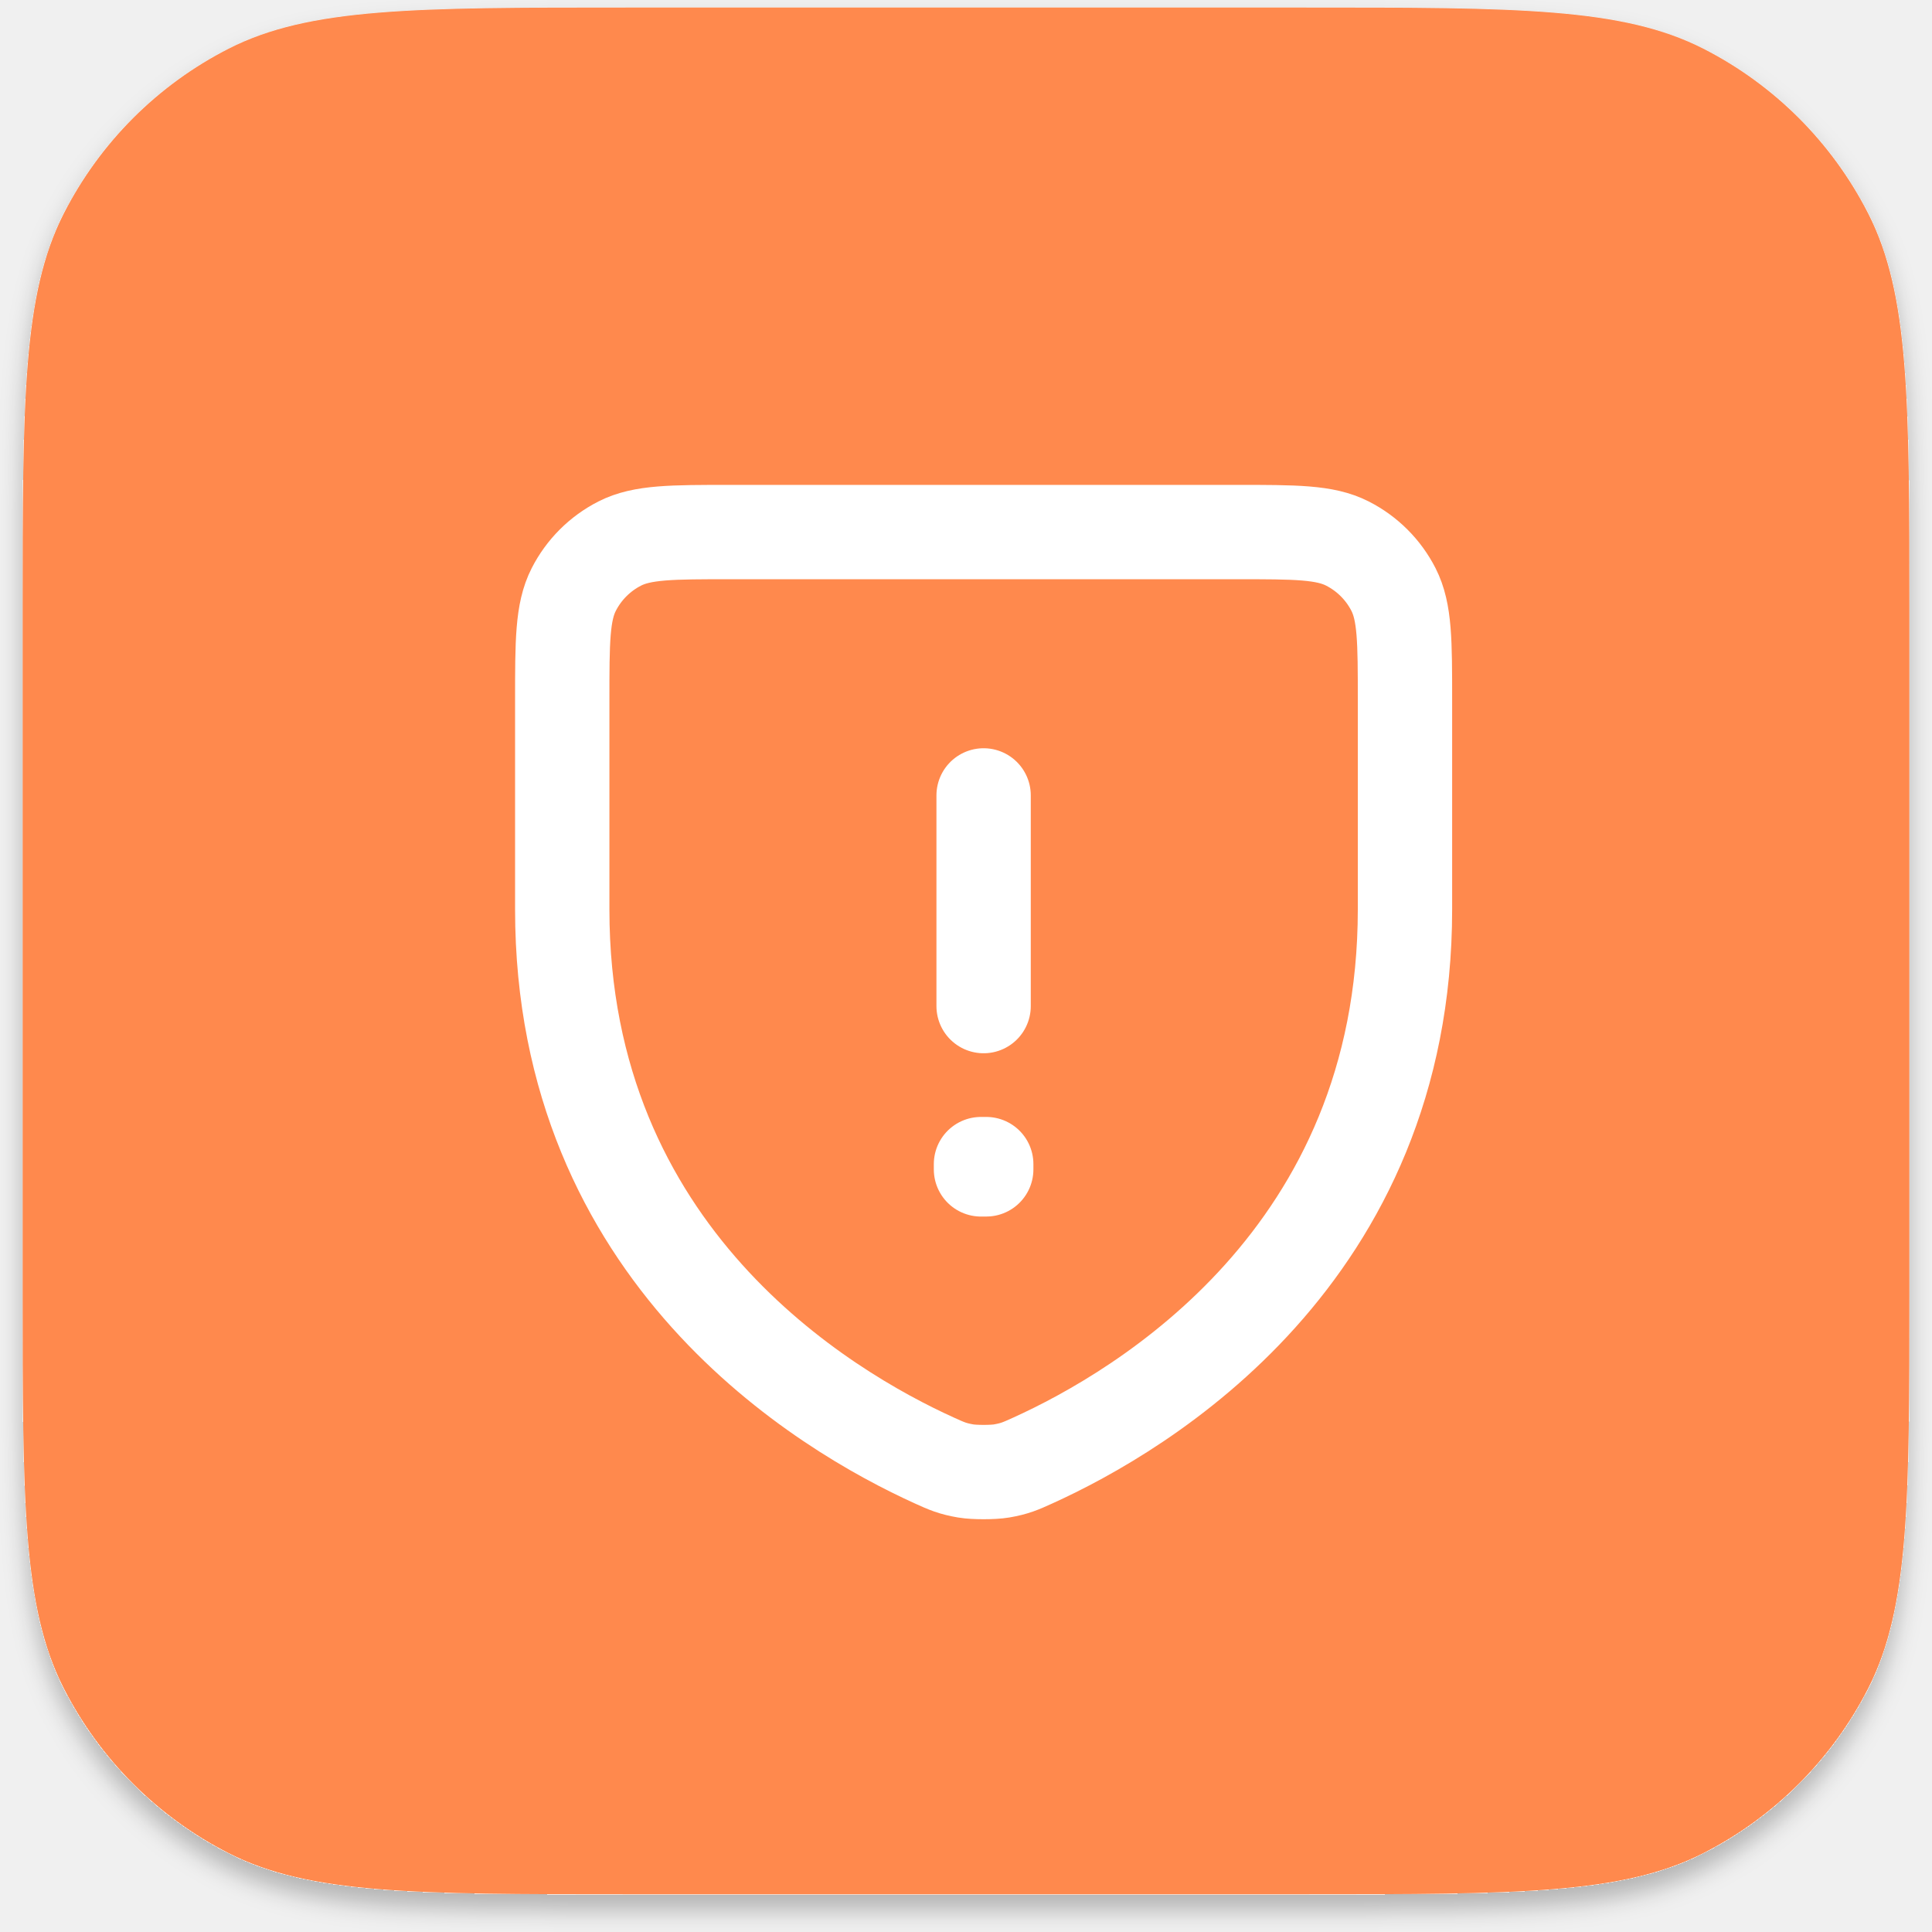
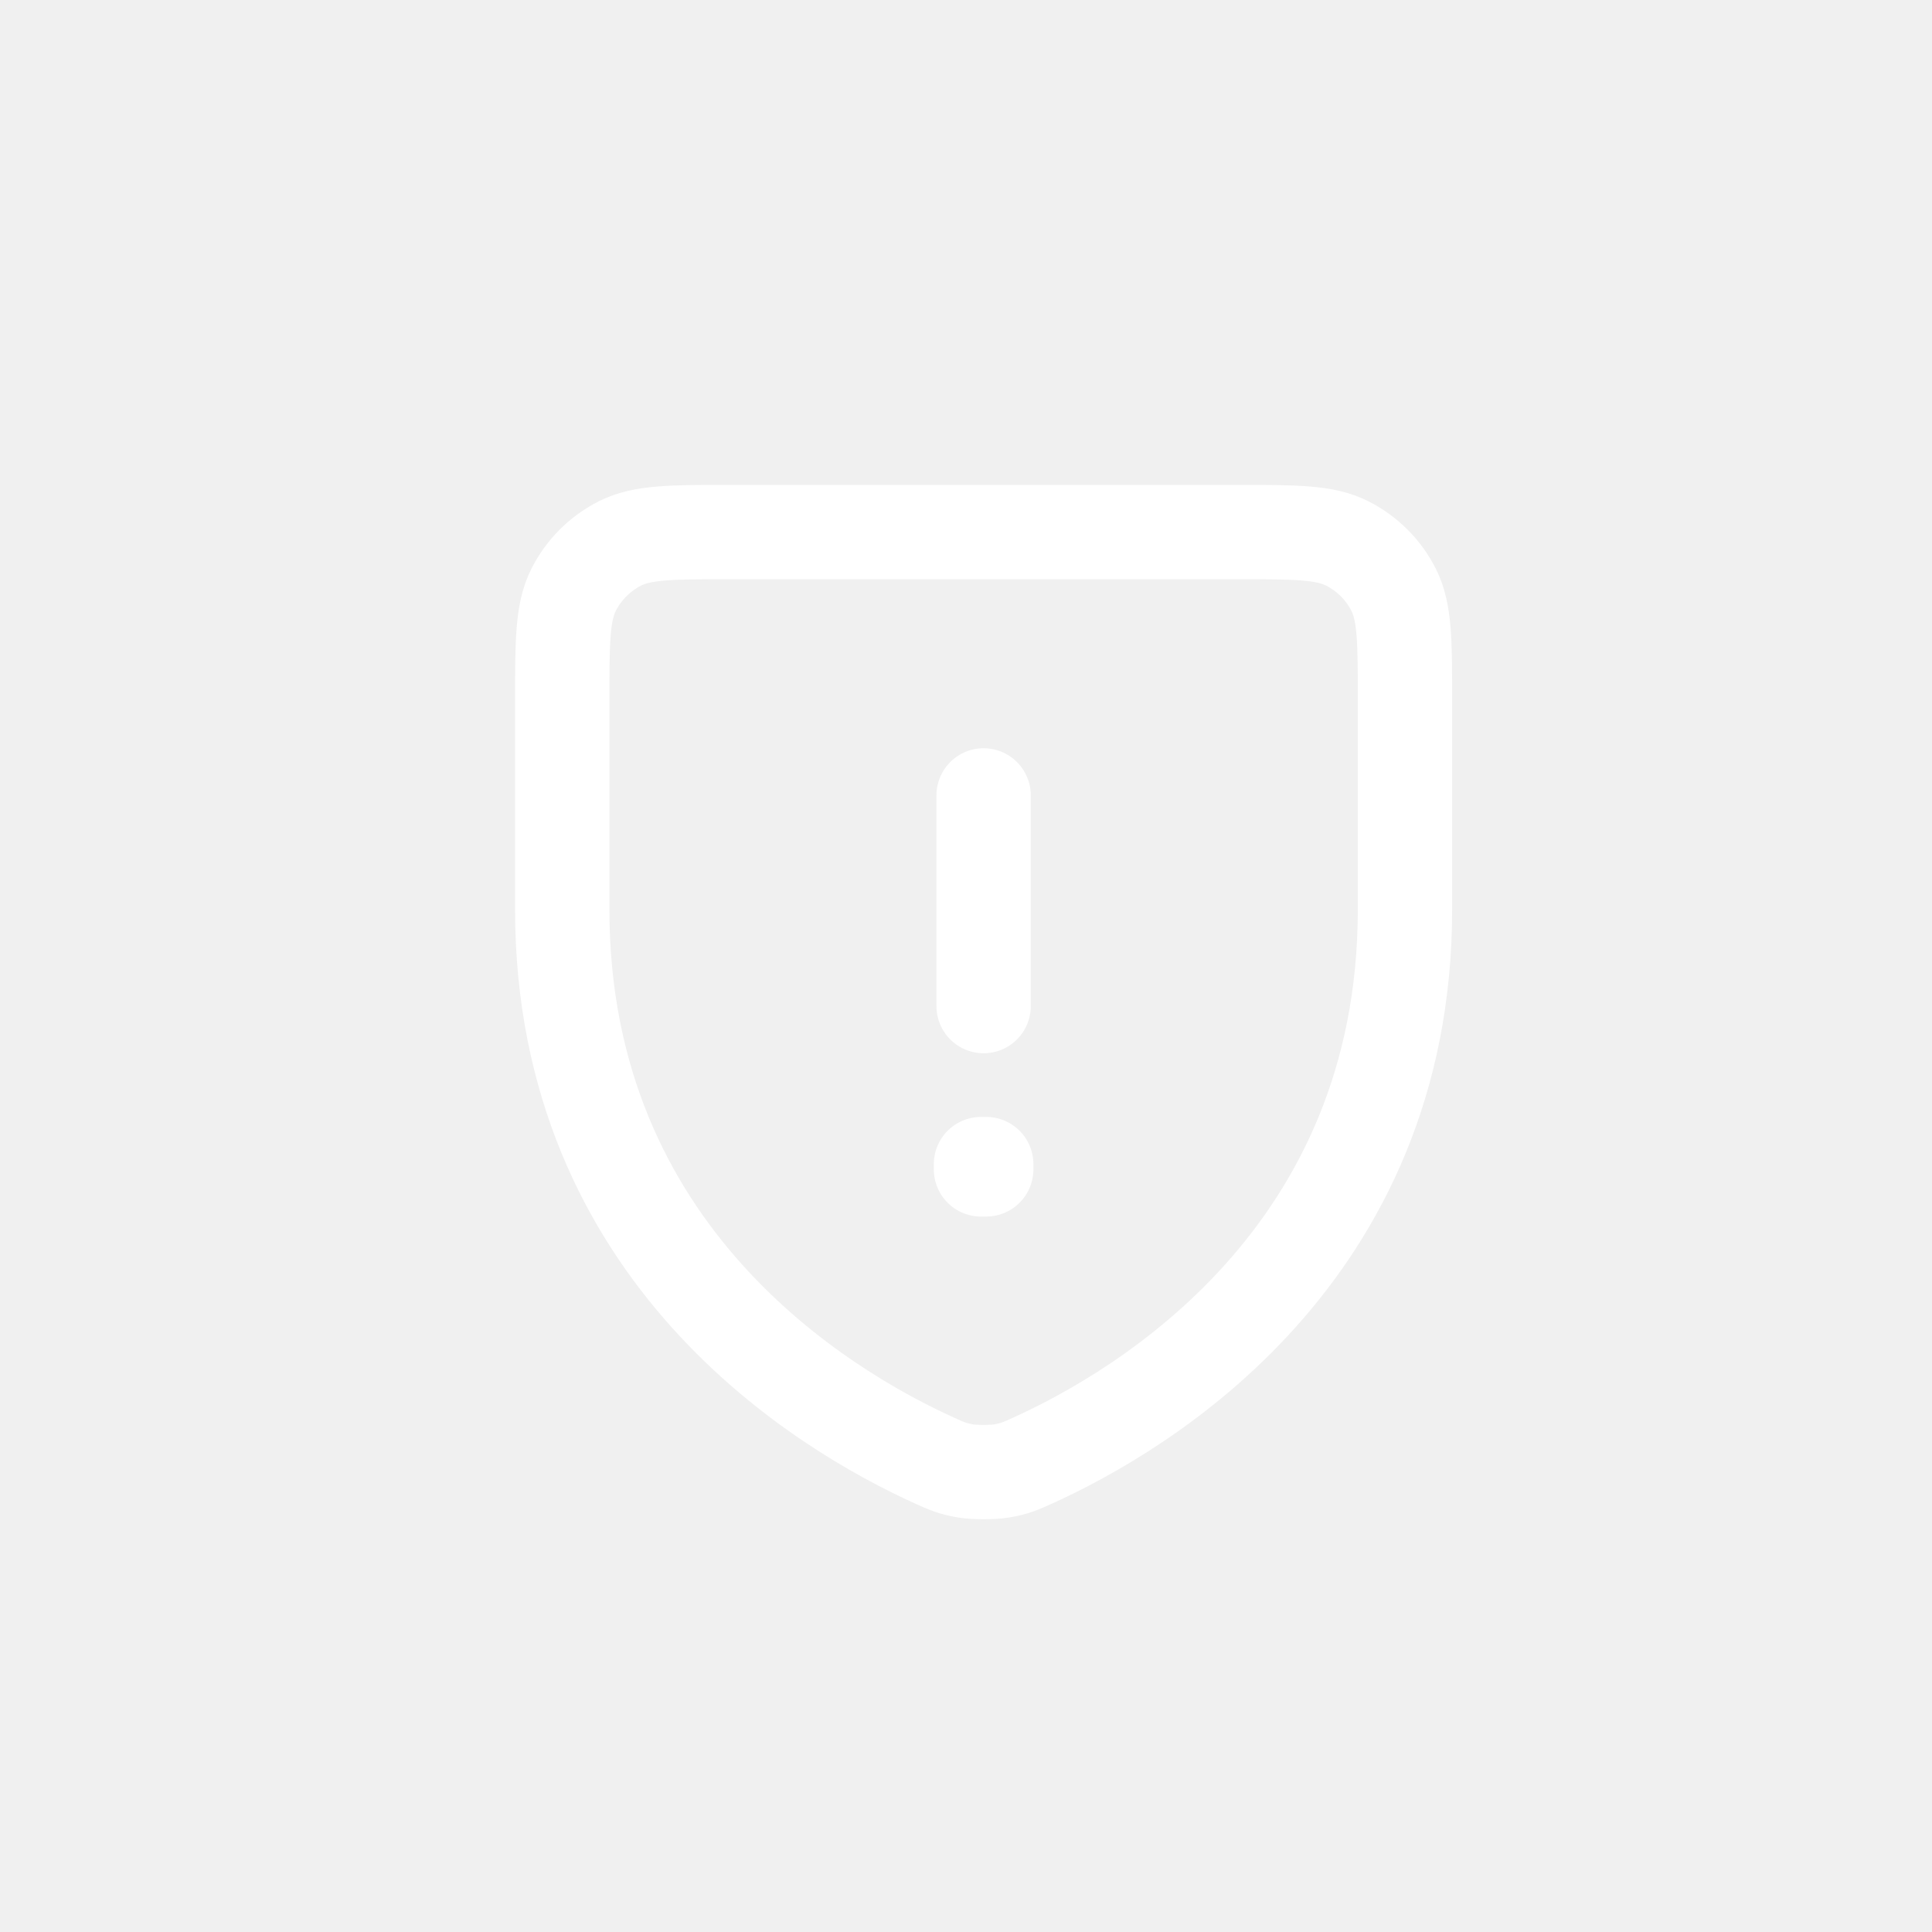
<svg xmlns="http://www.w3.org/2000/svg" width="512" height="512" viewBox="0 0 512 512" fill="none">
-   <g filter="url(#filter0_d_1120_339)">
-     <path d="M6 162C6 105.995 6 77.992 16.899 56.601C26.487 37.785 41.785 22.487 60.601 12.899C81.992 2 109.995 2 166 2H346C402.005 2 430.008 2 451.399 12.899C470.215 22.487 485.513 37.785 495.101 56.601C506 77.992 506 105.995 506 162V342C506 398.005 506 426.008 495.101 447.399C485.513 466.215 470.215 481.513 451.399 491.101C430.008 502 402.005 502 346 502H166C109.995 502 81.992 502 60.601 491.101C41.785 481.513 26.487 466.215 16.899 447.399C6 426.008 6 398.005 6 342V162Z" fill="#FF894D" />
-   </g>
  <path d="M260.667 210.792V266.625M372.333 241.012C372.333 332.694 302.987 373.798 273.589 387.105L273.552 387.121C270.46 388.521 268.91 389.222 265.397 389.825C263.172 390.207 258.176 390.207 255.951 389.825C252.423 389.22 250.857 388.516 247.741 387.105C218.342 373.798 149 332.694 149 241.012V185.669C149 170.035 149 162.211 152.043 156.24C154.719 150.987 158.987 146.719 164.24 144.043C170.211 141 178.035 141 193.669 141H327.669C343.304 141 351.111 141 357.082 144.043C362.335 146.719 366.617 150.987 369.294 156.24C372.333 162.206 372.333 170.019 372.333 185.624V241.012ZM261.362 308.5V309.896L259.971 309.899V308.5H261.362Z" stroke="white" stroke-width="25" stroke-linecap="round" stroke-linejoin="round" />
-   <defs>
-     <filter id="filter0_d_1120_339" x="0" y="0" width="512" height="512" filterUnits="userSpaceOnUse" color-interpolation-filters="sRGB">
-       <feFlood flood-opacity="0" result="BackgroundImageFix" />
-       <feColorMatrix in="SourceAlpha" type="matrix" values="0 0 0 0 0 0 0 0 0 0 0 0 0 0 0 0 0 0 127 0" result="hardAlpha" />
-       <feOffset dy="4" />
-       <feGaussianBlur stdDeviation="3" />
-       <feComposite in2="hardAlpha" operator="out" />
-       <feColorMatrix type="matrix" values="0 0 0 0 0 0 0 0 0 0 0 0 0 0 0 0 0 0 0.25 0" />
-       <feBlend mode="normal" in2="BackgroundImageFix" result="effect1_dropShadow_1120_339" />
-       <feBlend mode="normal" in="SourceGraphic" in2="effect1_dropShadow_1120_339" result="shape" />
-     </filter>
-   </defs>
</svg>
